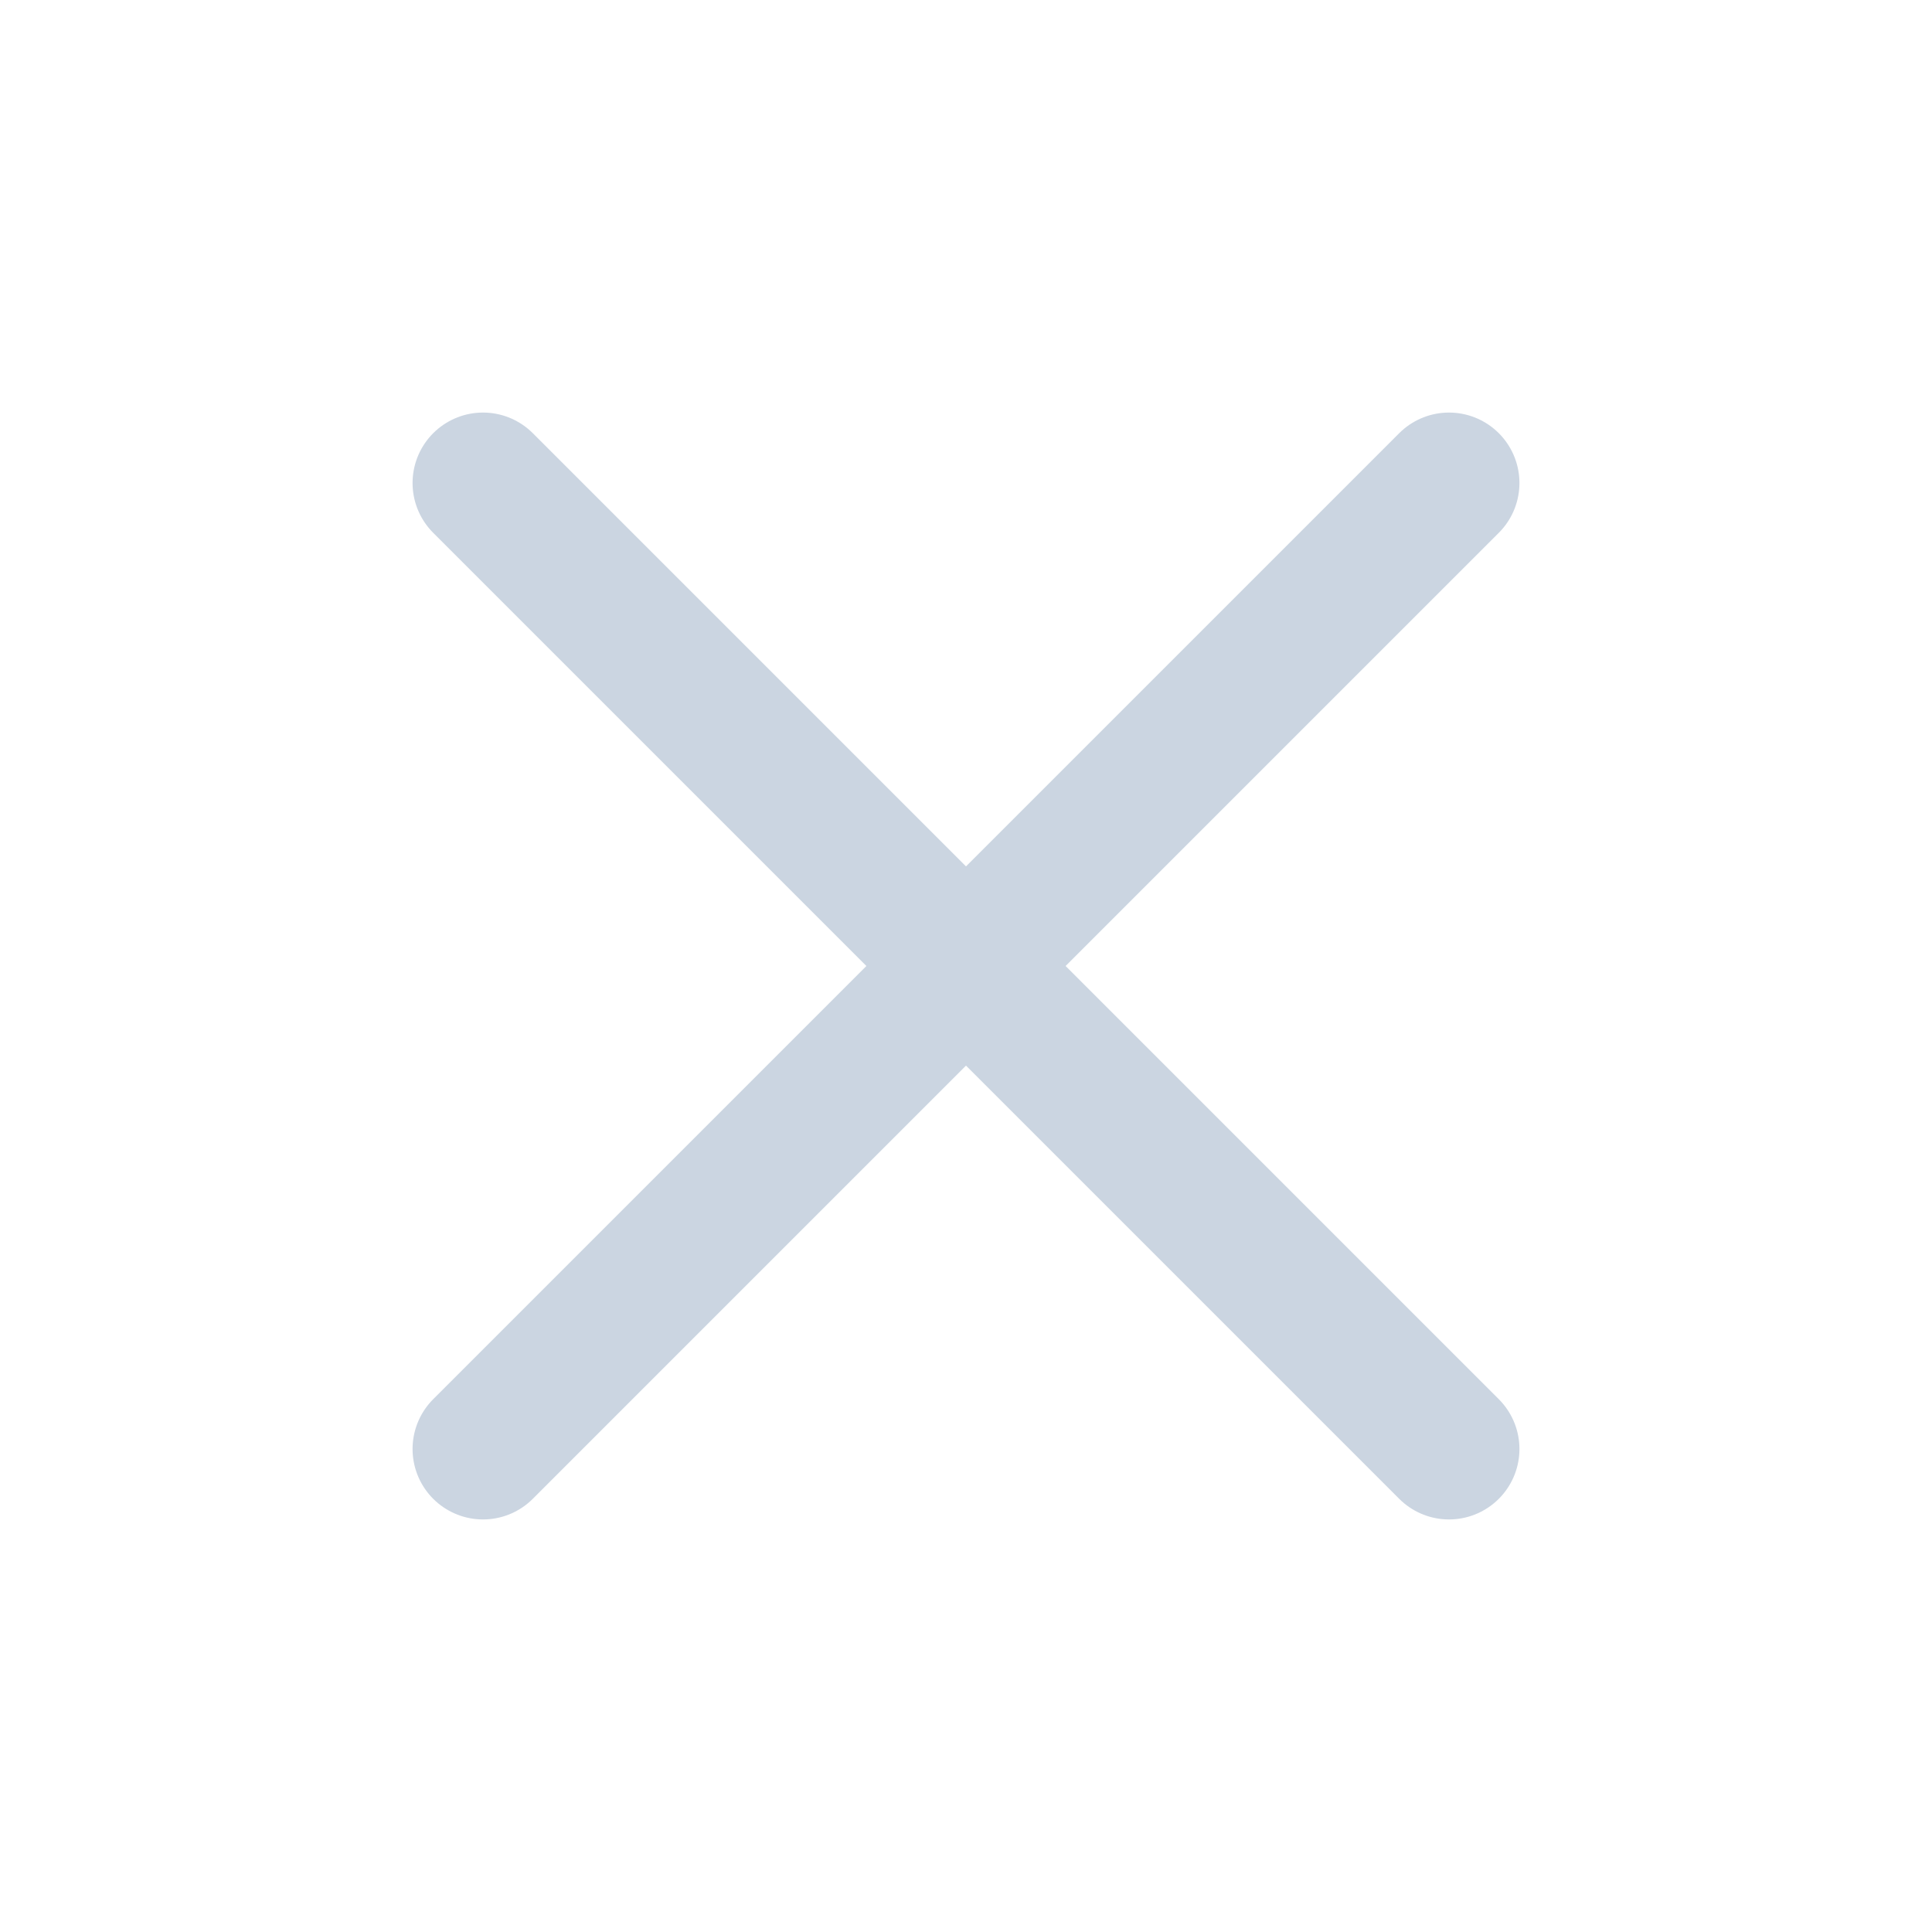
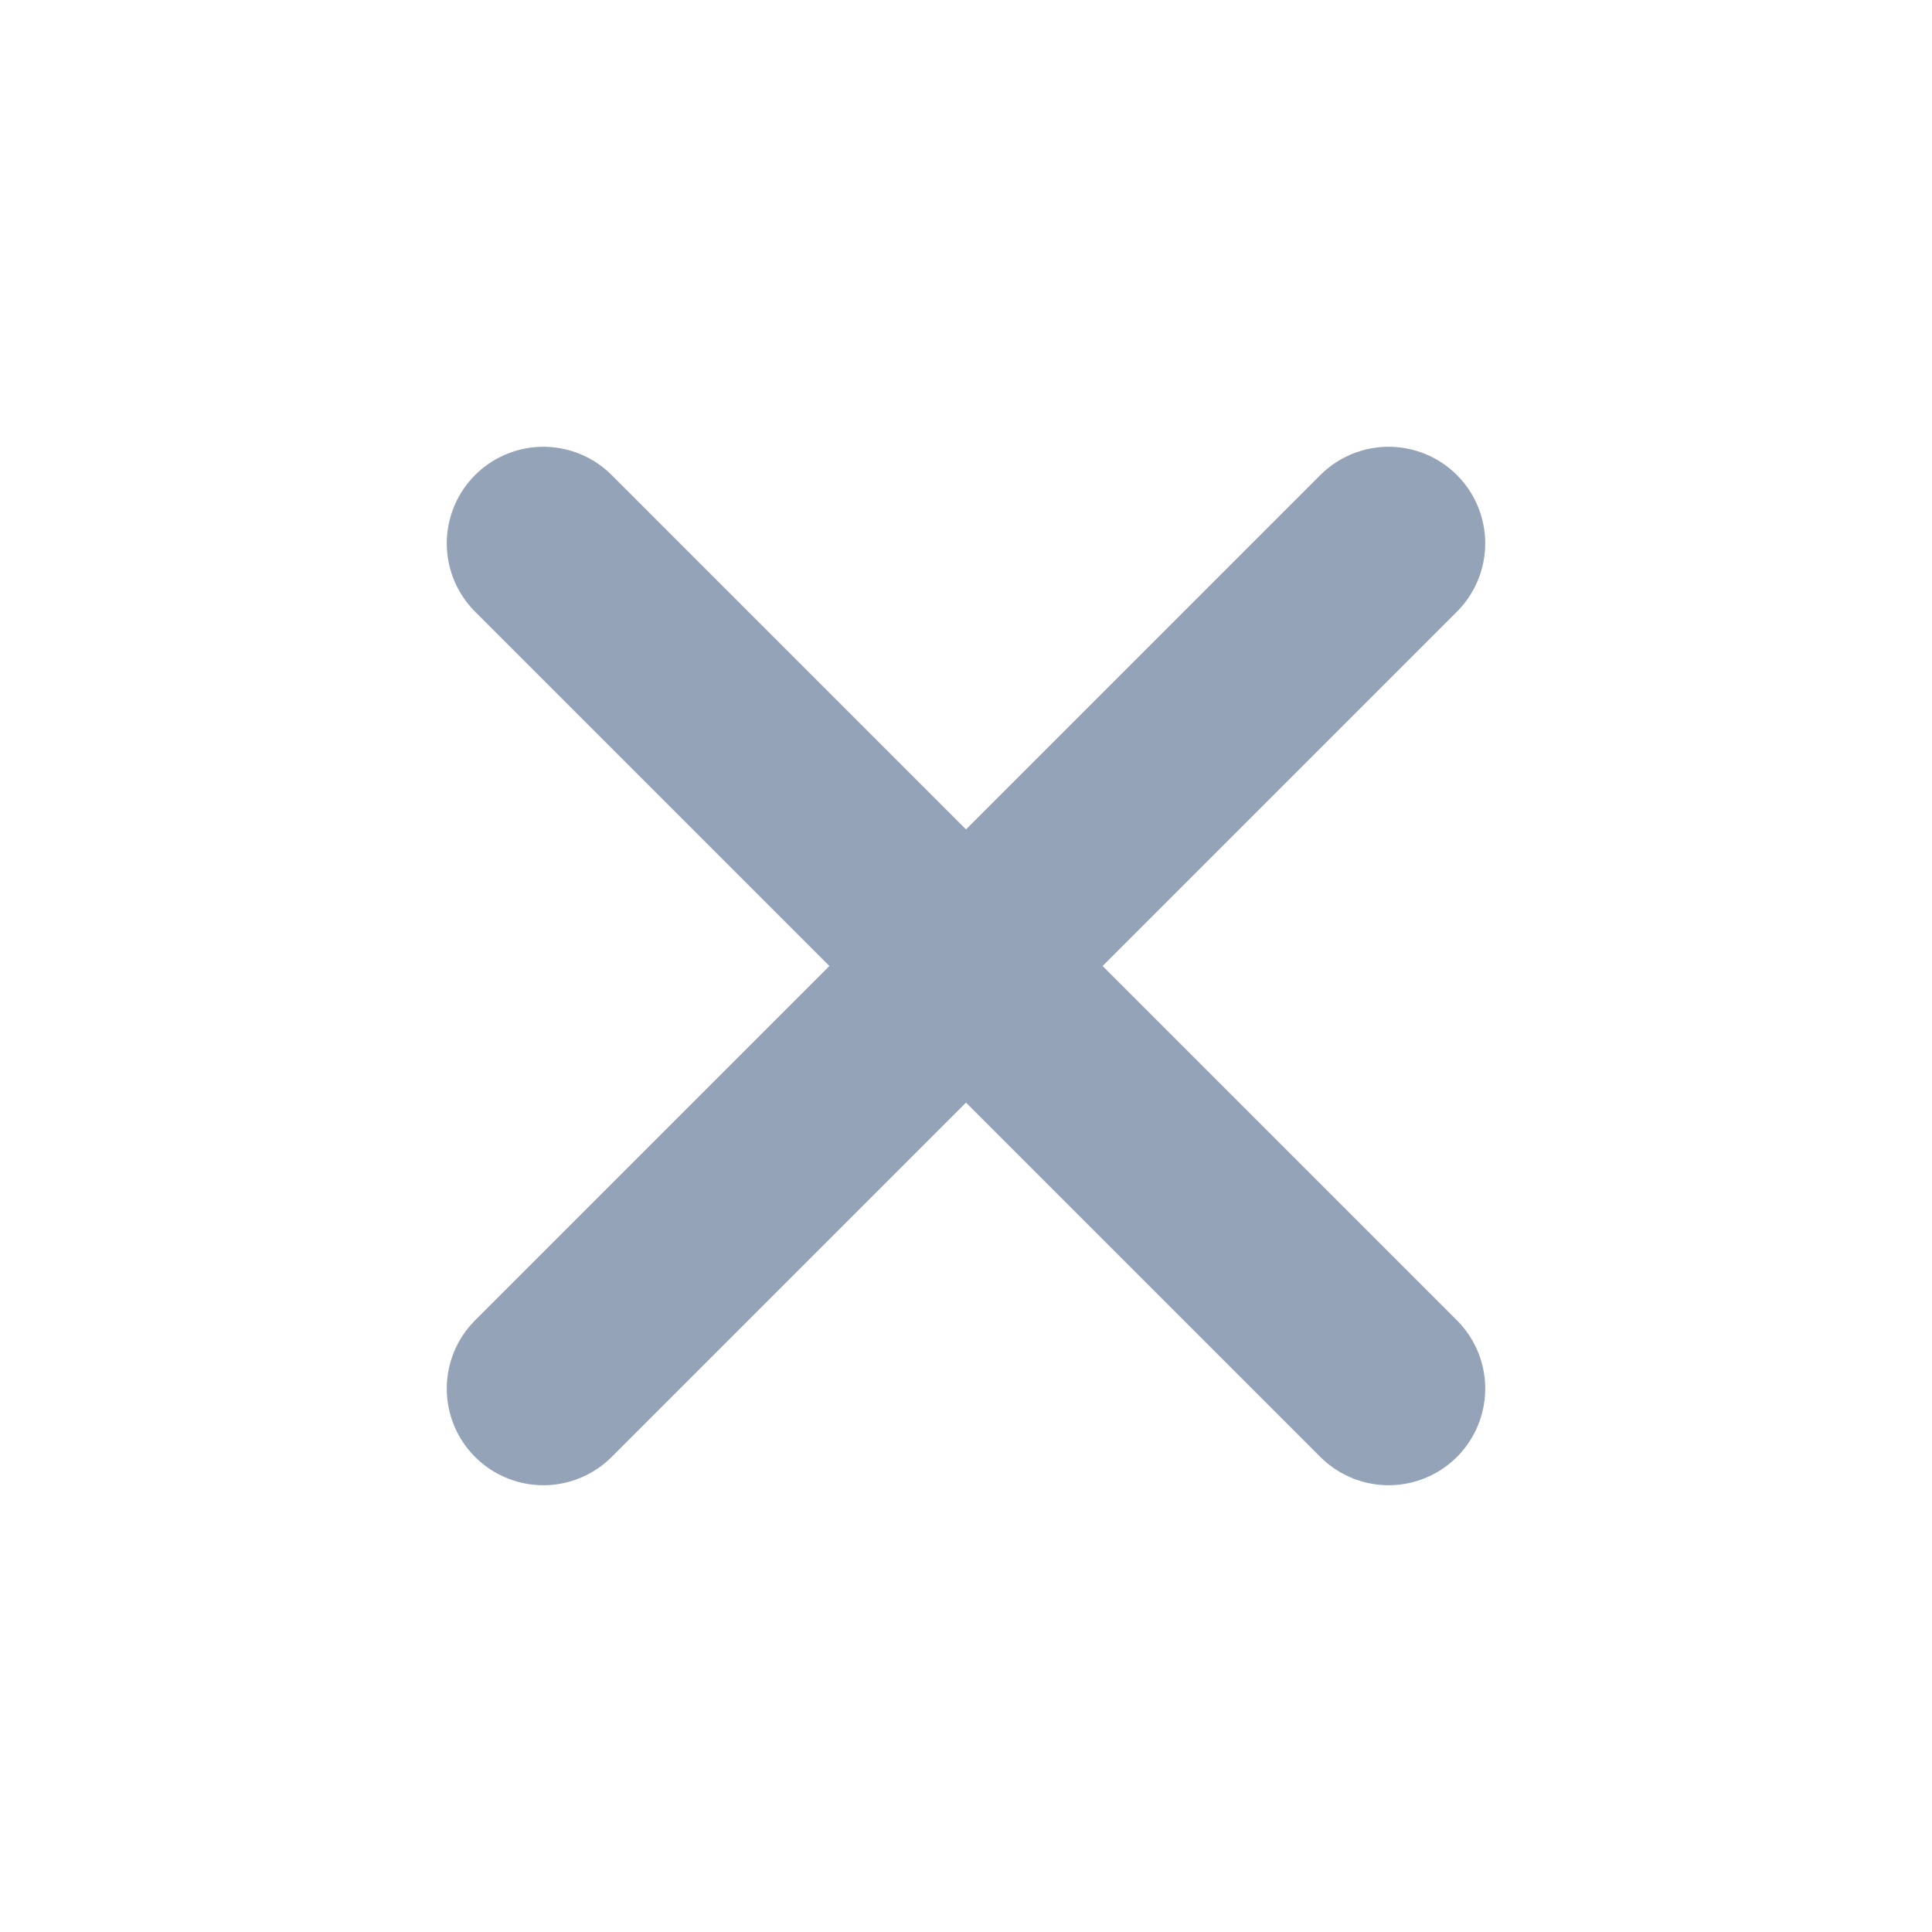
- <svg xmlns="http://www.w3.org/2000/svg" width="18" height="18" viewBox="0 0 24 24" fill="none" stroke="#CBD5E1" stroke-width="1.75" stroke-linecap="round" stroke-linejoin="round">
-   <line x1="18" y1="6" x2="6" y2="18" />
-   <line x1="6" y1="6" x2="18" y2="18" />
+ <svg xmlns="http://www.w3.org/2000/svg" width="16" height="16" viewBox="0 0 16 16" fill="none">
+   <line x1="4.5" y1="4.5" x2="11.5" y2="11.5" stroke="#94A3B8" stroke-width="1.6" stroke-linecap="round" />
+   <line x1="11.5" y1="4.5" x2="4.5" y2="11.5" stroke="#94A3B8" stroke-width="1.6" stroke-linecap="round" />
</svg>
